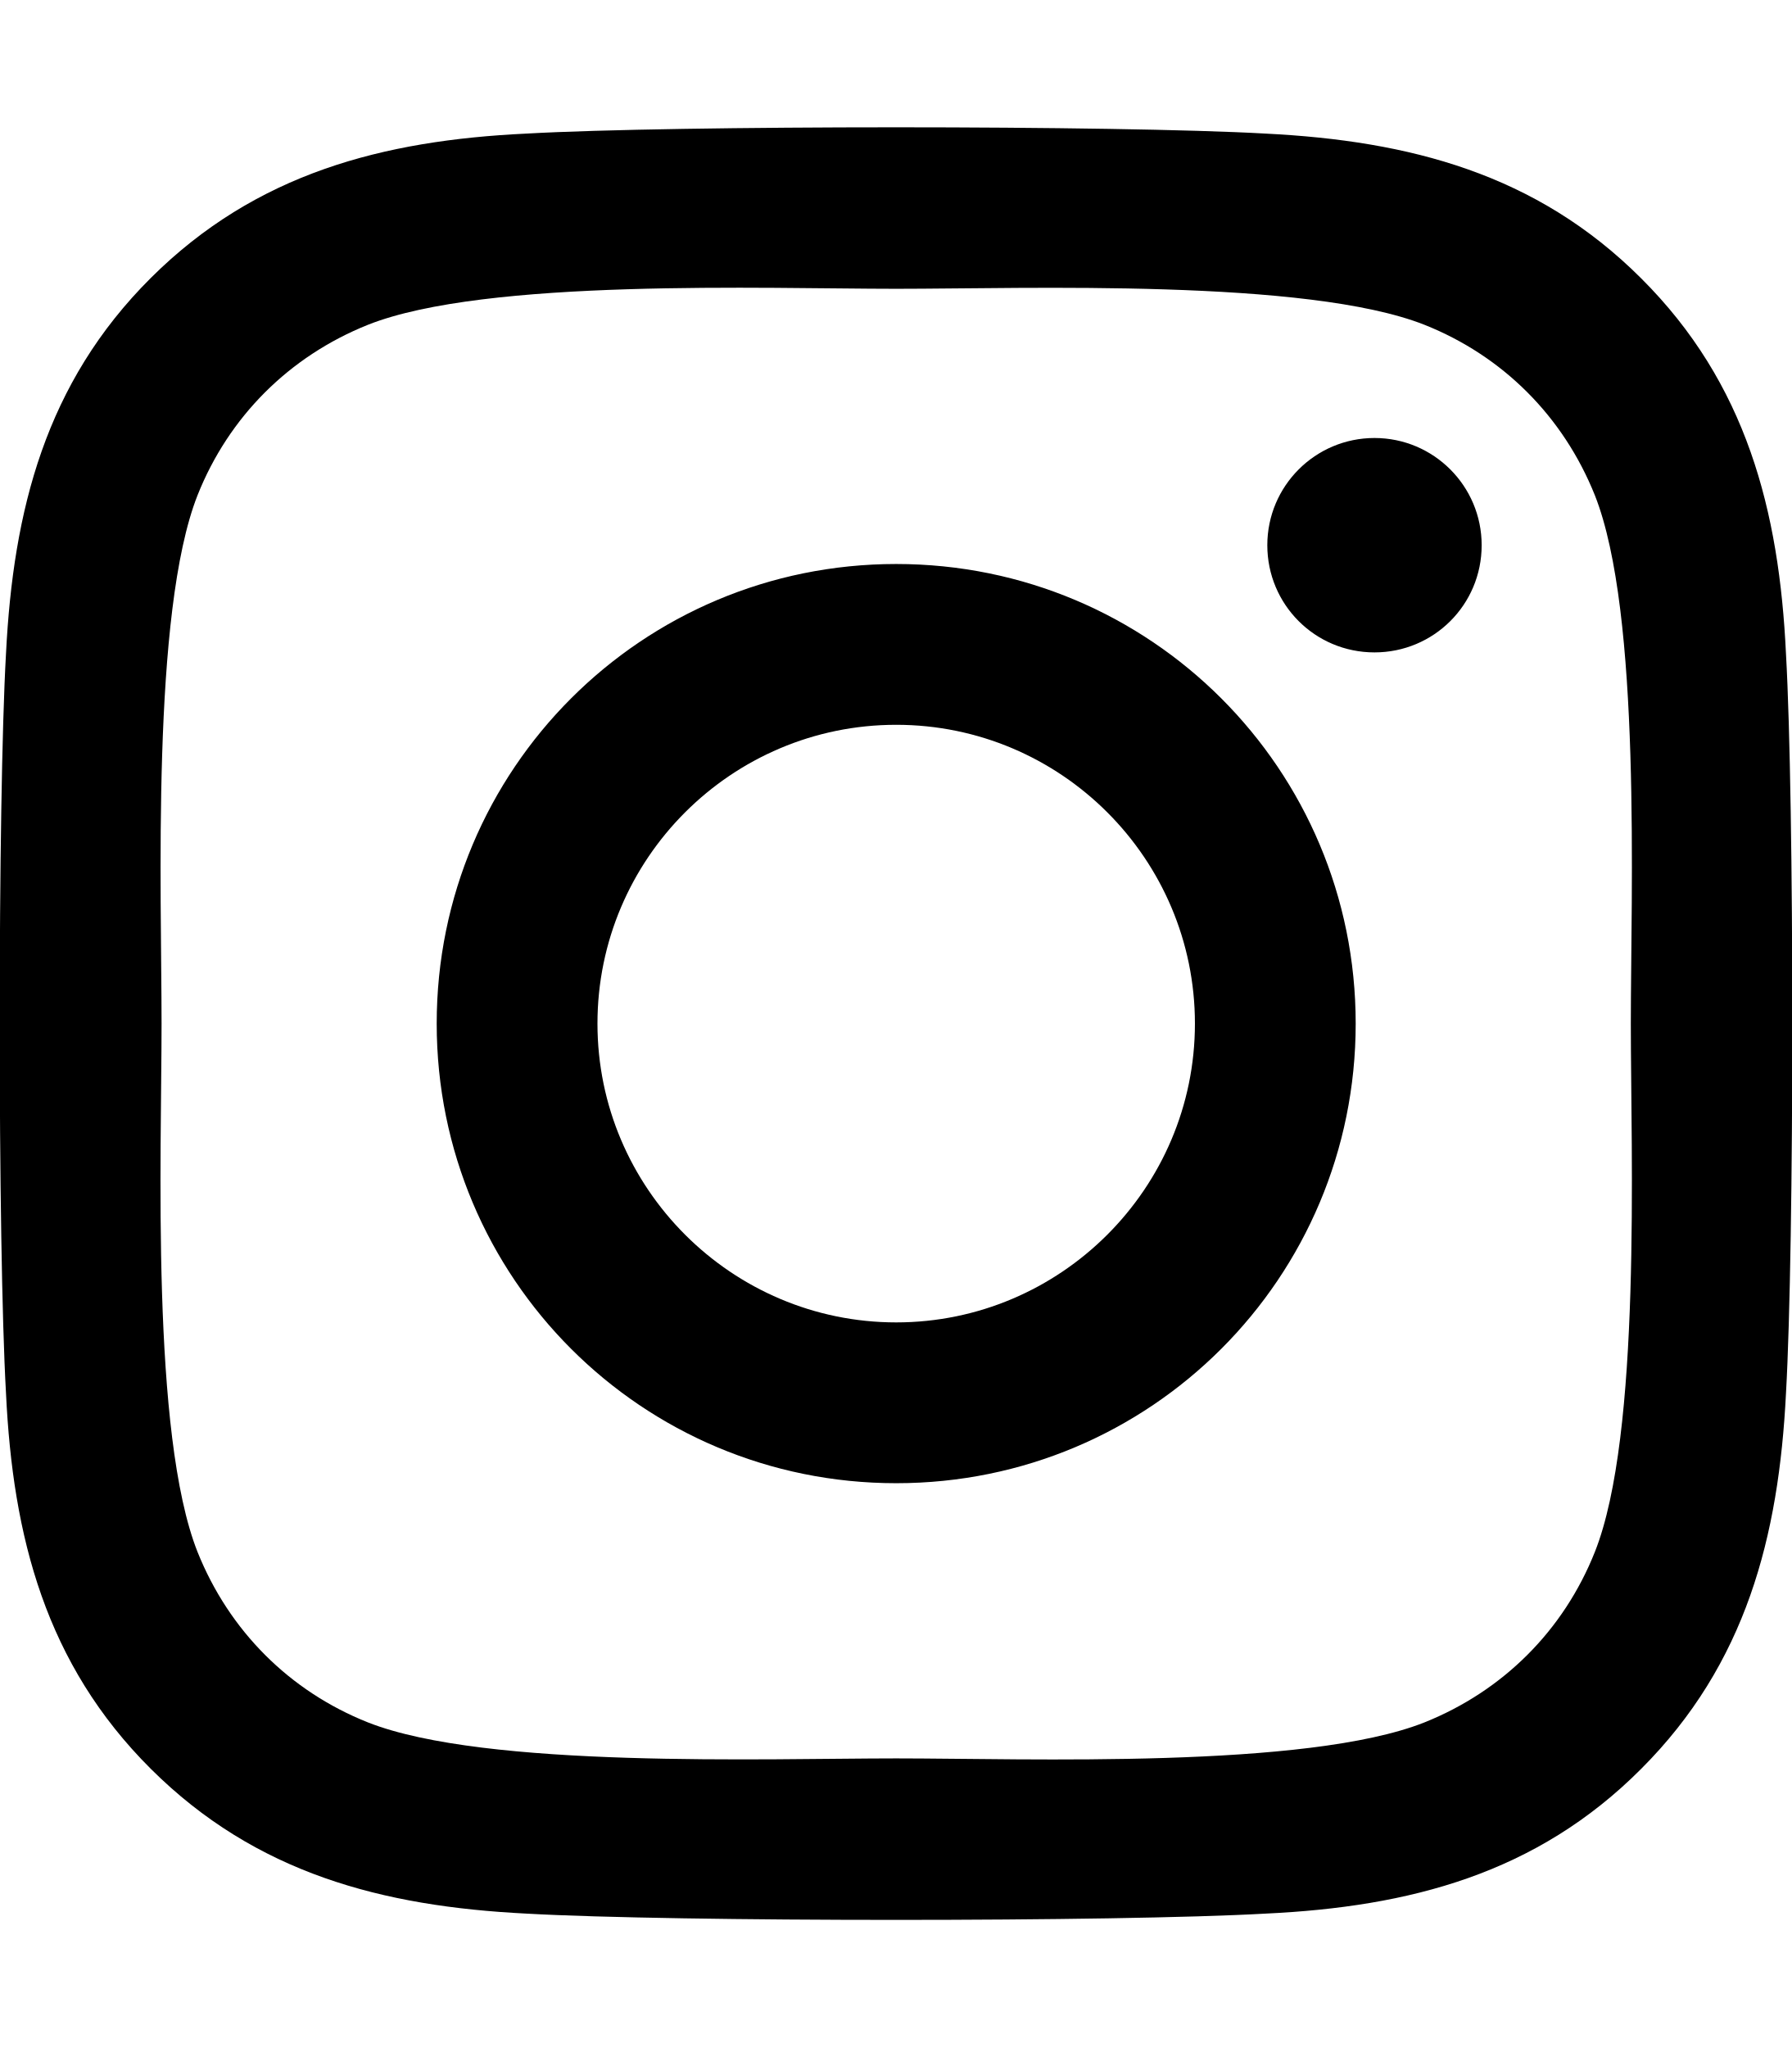
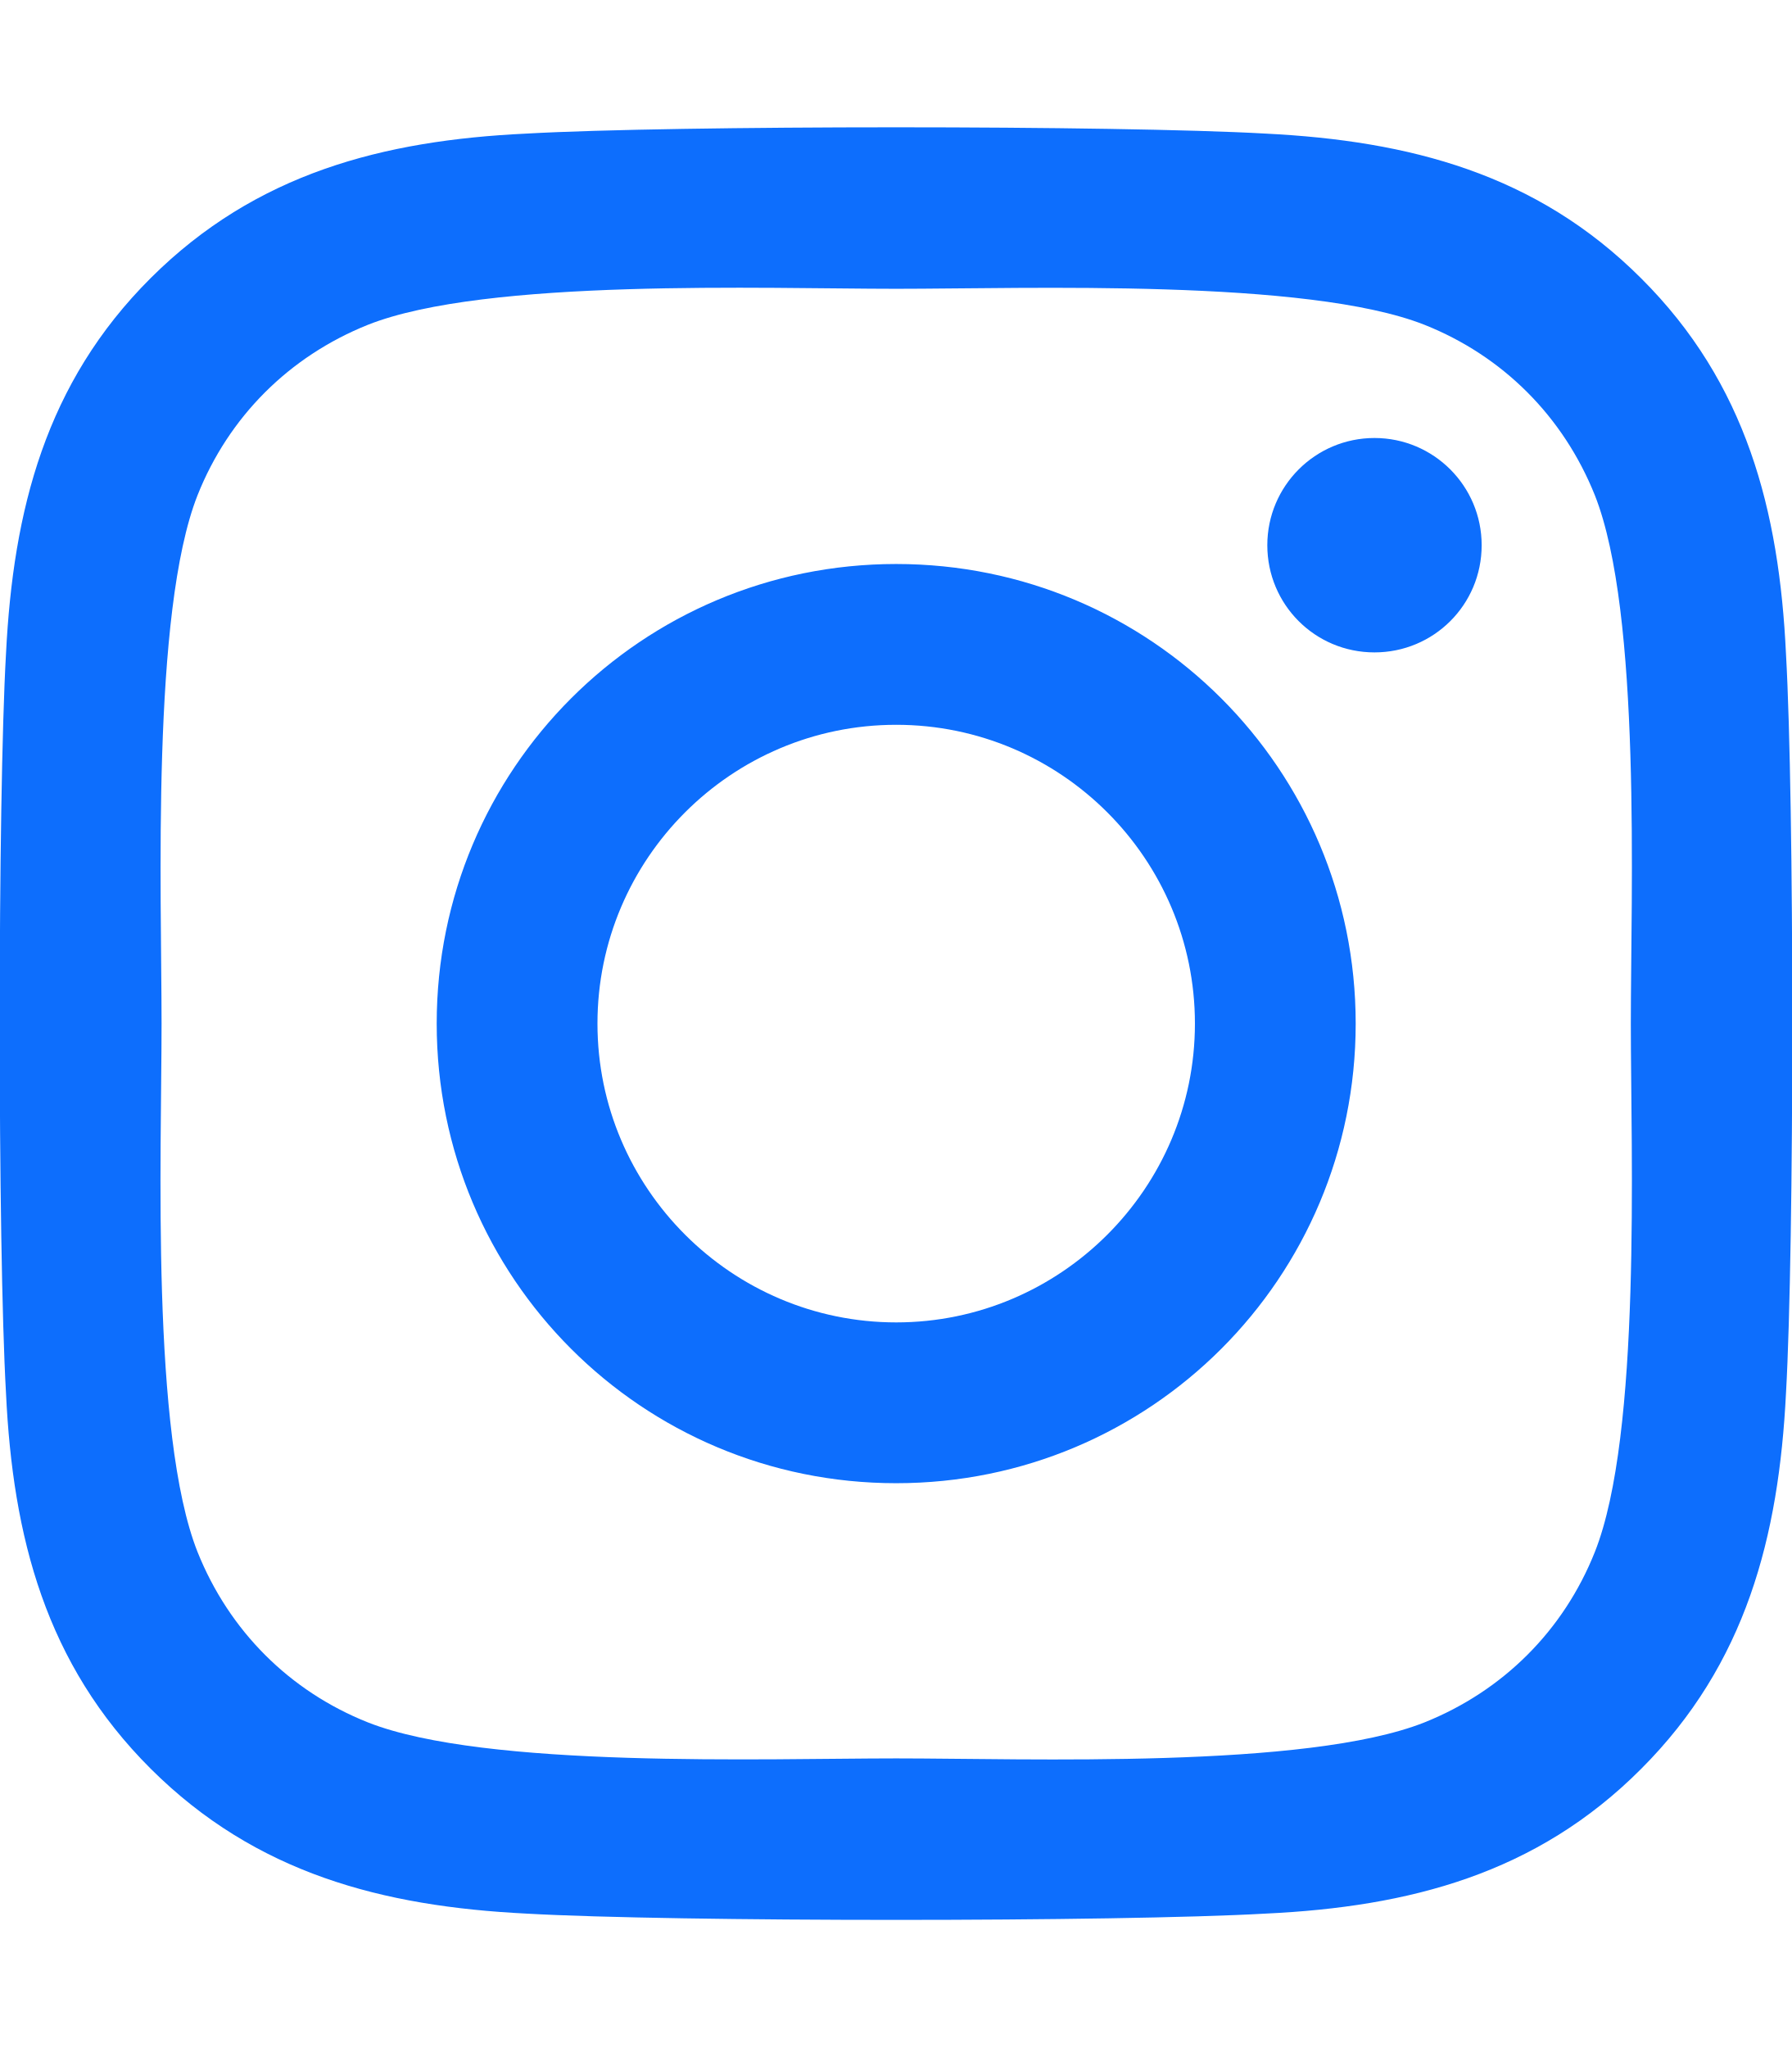
- <svg xmlns="http://www.w3.org/2000/svg" viewBox="0 0 448 512">
+ <svg xmlns="http://www.w3.org/2000/svg" fill="#0d6efd" viewBox="0 0 448 512">
  <path d="M224.1 141c-63.6 0-114.9 51.3-114.9 114.9s51.3 114.9 114.9 114.9S339 319.5 339 255.9 287.7 141 224.1 141zm0 189.6c-41.1 0-74.7-33.5-74.7-74.7s33.5-74.7 74.7-74.7 74.7 33.5 74.7 74.7-33.6 74.7-74.7 74.7zm146.4-194.3c0 14.9-12 26.8-26.8 26.8-14.9 0-26.8-12-26.8-26.8s12-26.8 26.8-26.8 26.8 12 26.8 26.8zm76.1 27.2c-1.7-35.9-9.9-67.7-36.2-93.9-26.2-26.2-58-34.4-93.9-36.2-37-2.1-147.9-2.1-184.9 0-35.8 1.7-67.6 9.9-93.9 36.1s-34.4 58-36.2 93.9c-2.1 37-2.1 147.9 0 184.9 1.7 35.9 9.9 67.7 36.2 93.9s58 34.4 93.9 36.2c37 2.1 147.9 2.1 184.9 0 35.9-1.7 67.7-9.9 93.9-36.2 26.2-26.2 34.4-58 36.2-93.9 2.1-37 2.1-147.8 0-184.8zM398.8 388c-7.8 19.6-22.9 34.7-42.6 42.6-29.5 11.7-99.5 9-132.1 9s-102.7 2.6-132.1-9c-19.6-7.8-34.7-22.9-42.6-42.6-11.7-29.5-9-99.5-9-132.1s-2.6-102.7 9-132.1c7.8-19.6 22.9-34.7 42.6-42.6 29.5-11.7 99.5-9 132.1-9s102.7-2.6 132.1 9c19.6 7.8 34.7 22.9 42.6 42.6 11.7 29.5 9 99.5 9 132.1s2.7 102.7-9 132.1z" />
</svg>
